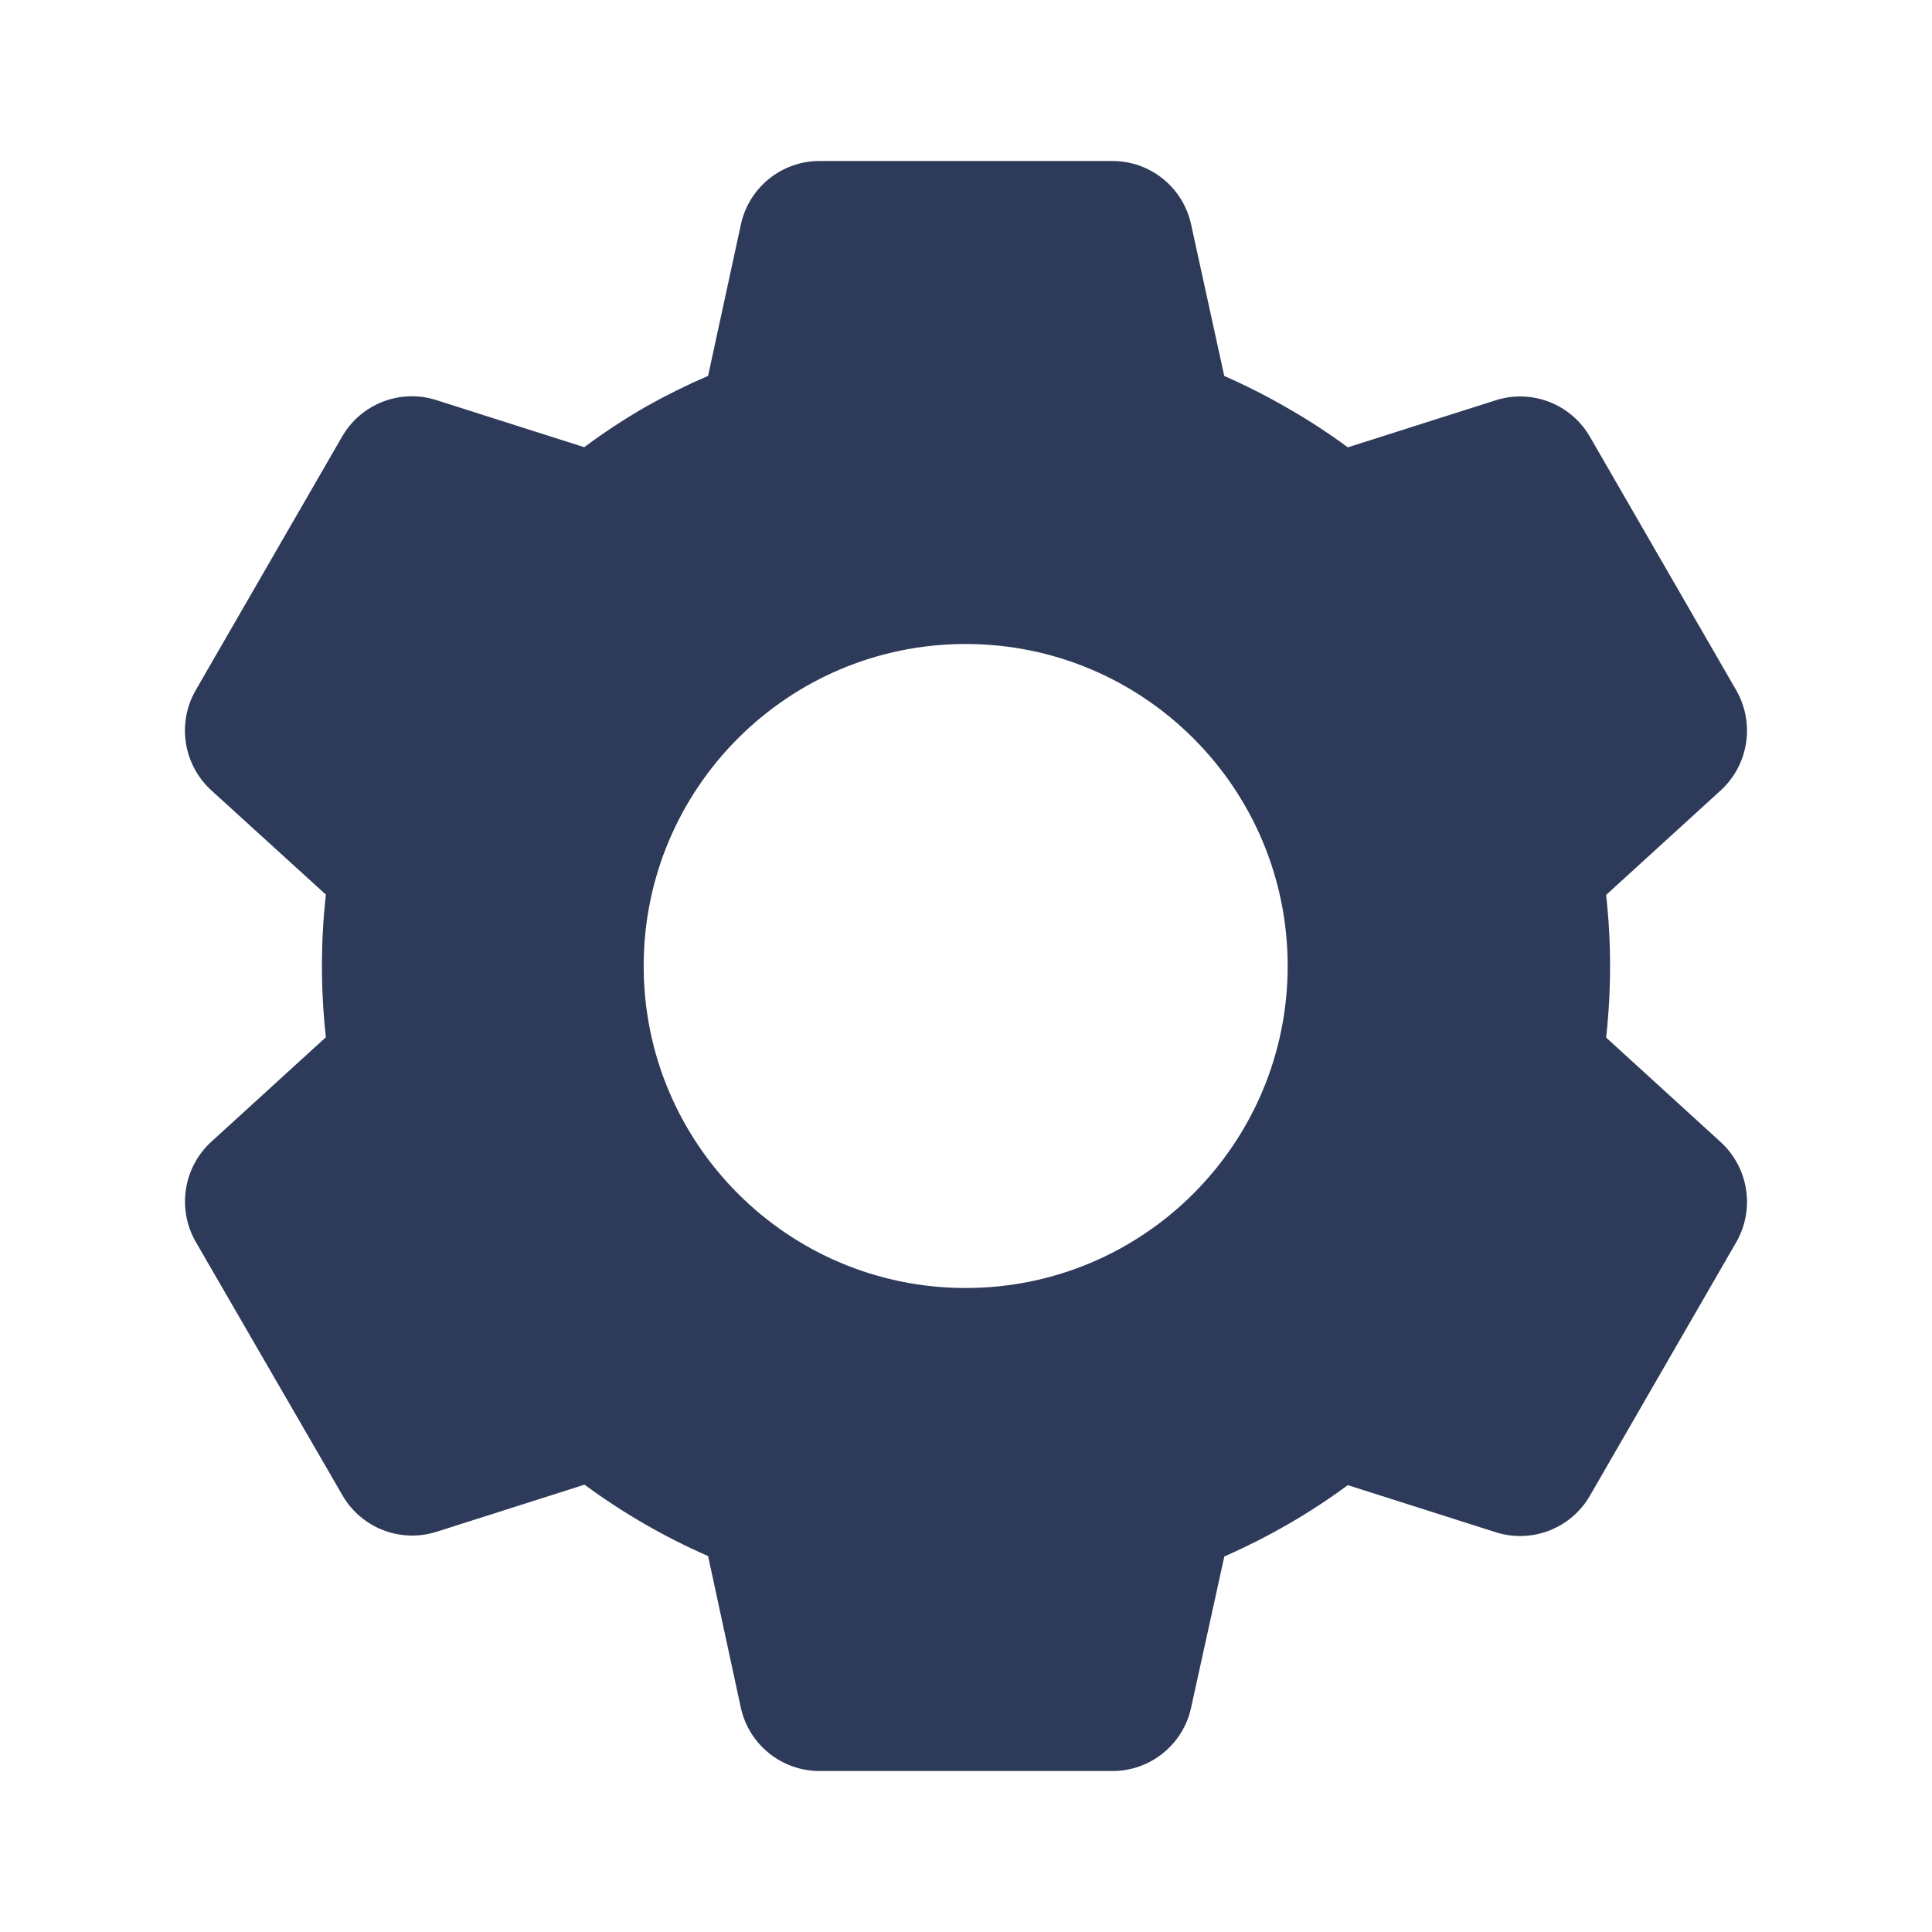
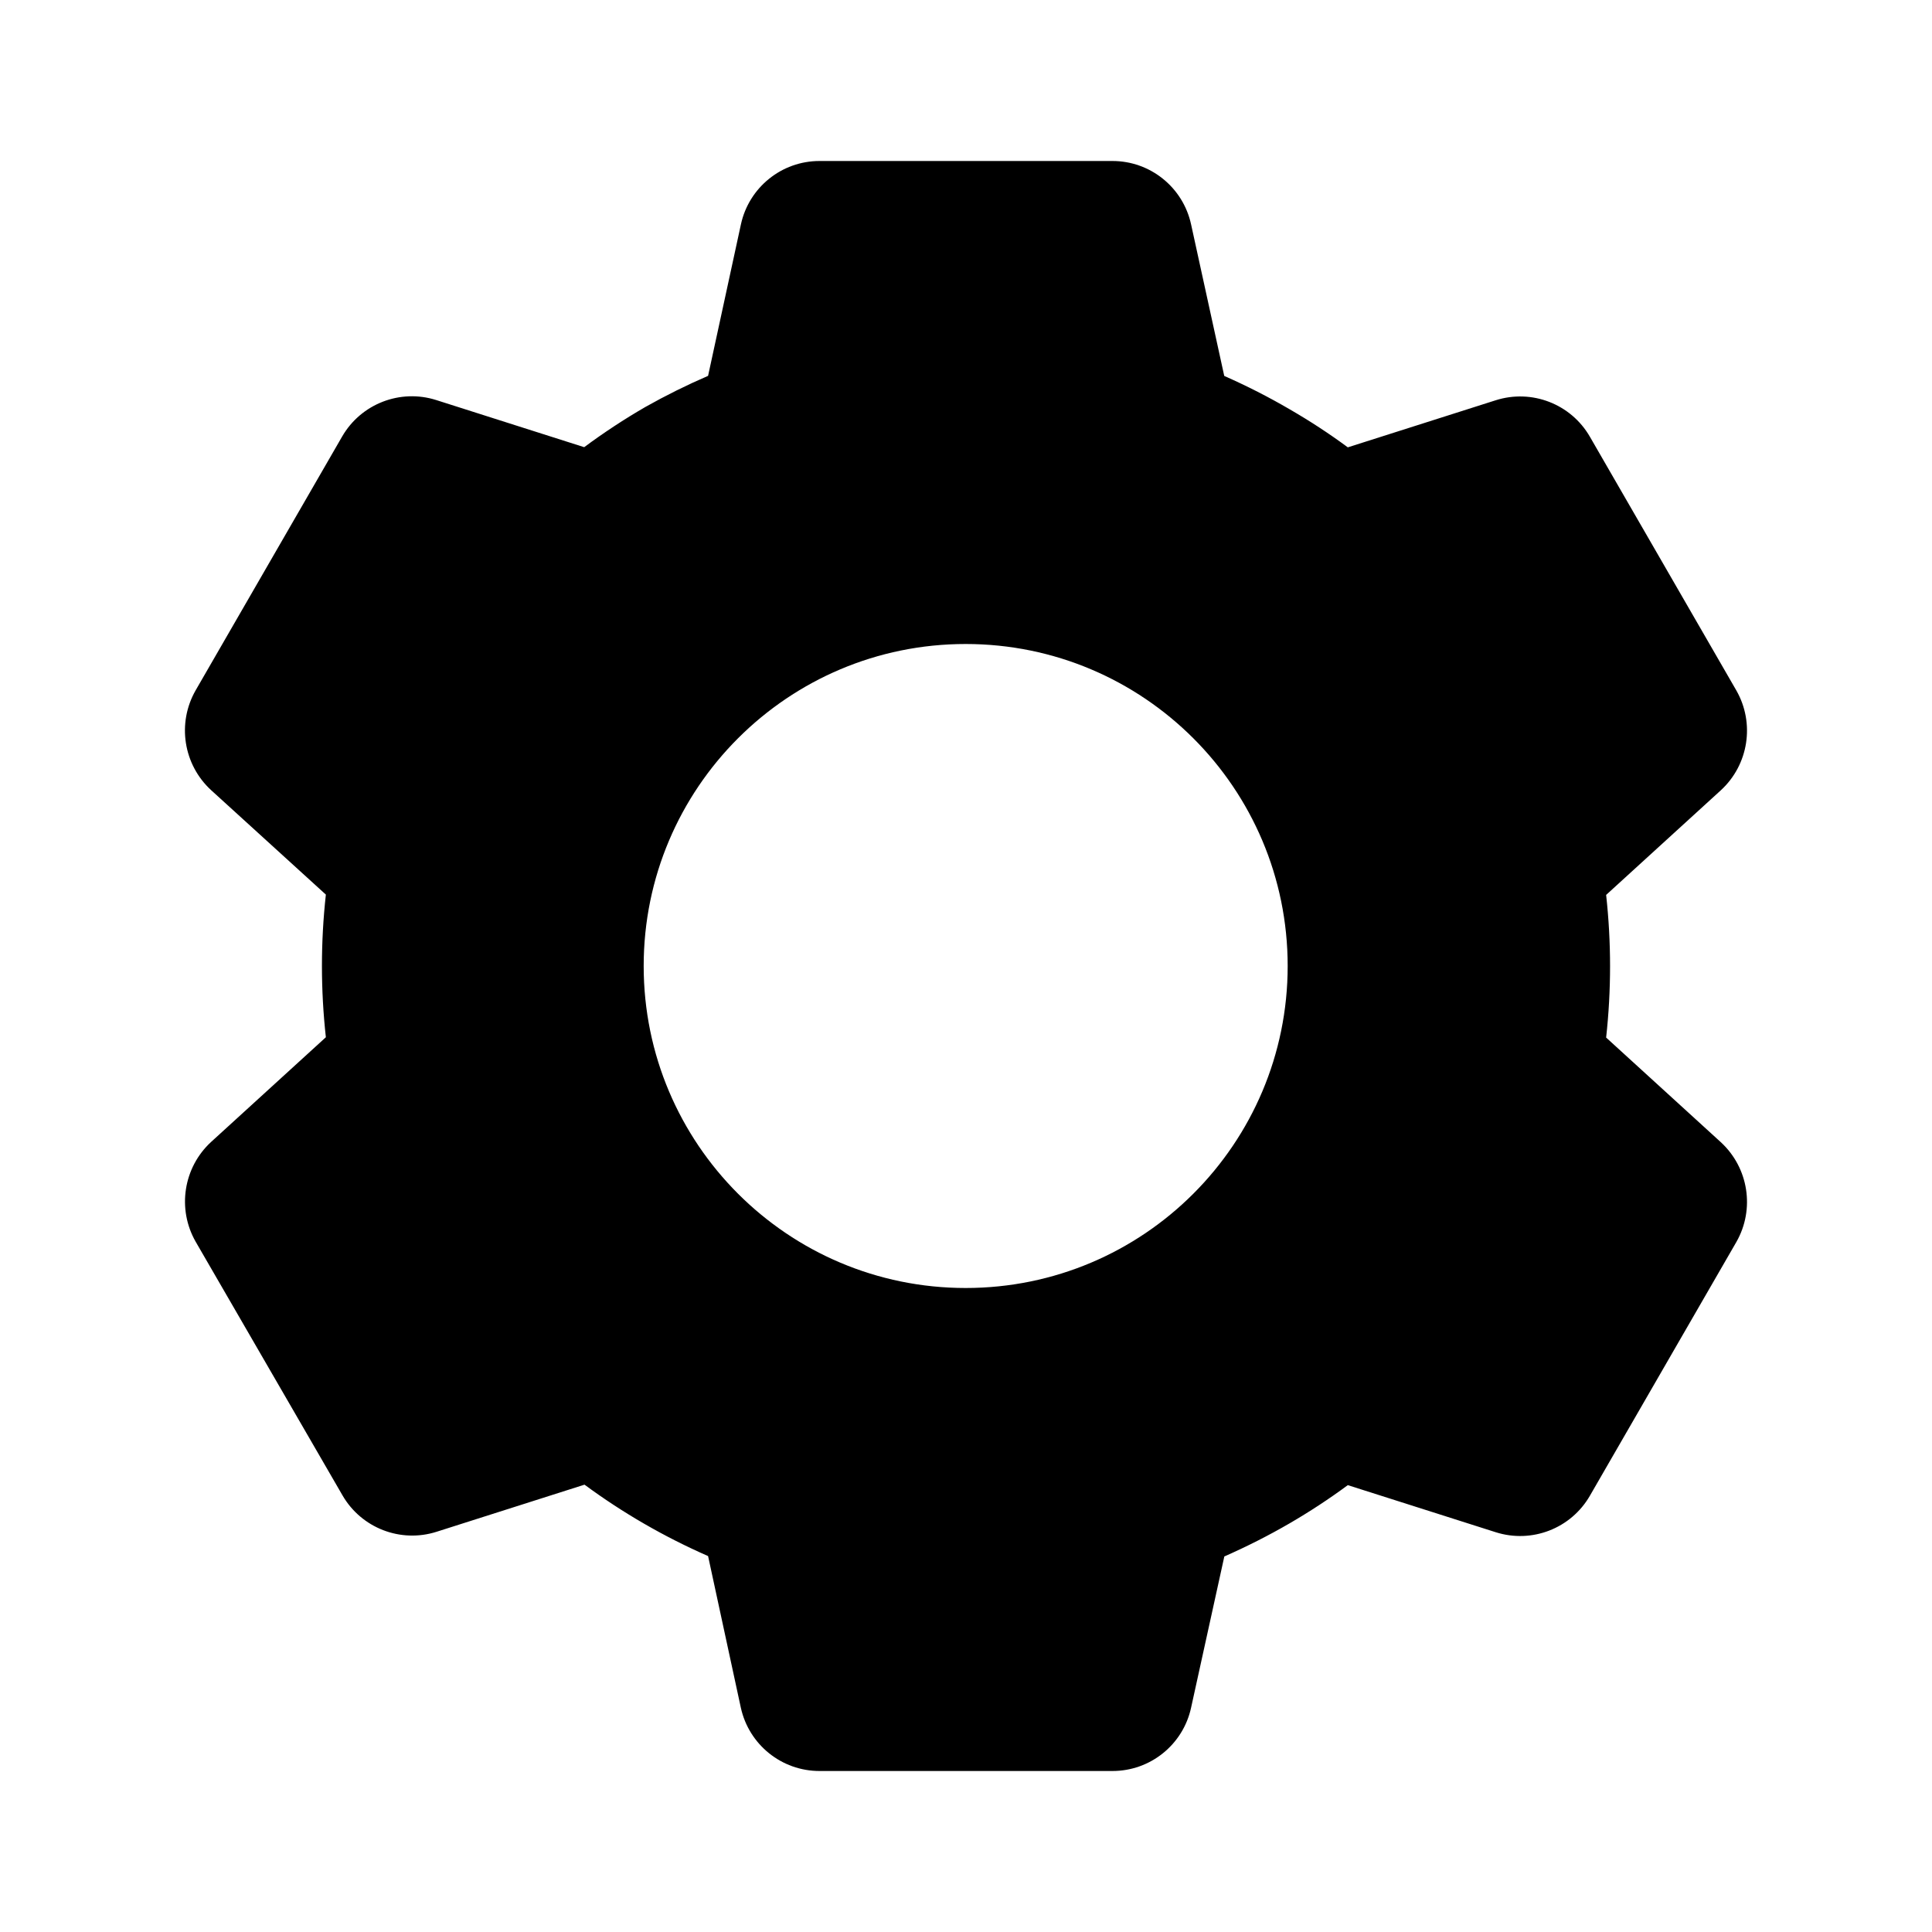
- <svg xmlns="http://www.w3.org/2000/svg" width="24" height="24" viewBox="0 0 24 24" fill="none">
-   <path d="M13.82 22H10.18C9.71 22 9.304 21.673 9.203 21.214L8.796 19.33C8.253 19.092 7.738 18.795 7.261 18.443L5.424 19.028C4.976 19.171 4.489 18.982 4.254 18.575L2.43 15.424C2.198 15.017 2.278 14.502 2.623 14.185L4.048 12.885C3.983 12.296 3.983 11.702 4.048 11.113L2.623 9.816C2.277 9.498 2.197 8.984 2.43 8.576L4.25 5.423C4.485 5.016 4.972 4.827 5.42 4.97L7.257 5.555C7.501 5.374 7.755 5.207 8.018 5.055C8.27 4.913 8.53 4.784 8.796 4.669L9.204 2.787C9.304 2.328 9.71 2 10.18 2H13.82C14.29 2 14.696 2.328 14.796 2.787L15.208 4.67C15.489 4.794 15.762 4.933 16.027 5.088C16.274 5.231 16.513 5.387 16.743 5.557L18.581 4.972C19.029 4.83 19.515 5.018 19.75 5.425L21.57 8.578C21.802 8.985 21.722 9.5 21.377 9.817L19.952 11.117C20.017 11.706 20.017 12.3 19.952 12.889L21.377 14.189C21.722 14.507 21.802 15.021 21.57 15.428L19.75 18.581C19.515 18.988 19.029 19.176 18.581 19.034L16.743 18.449C16.511 18.62 16.269 18.779 16.019 18.924C15.757 19.076 15.486 19.213 15.209 19.335L14.796 21.214C14.696 21.673 14.29 22 13.82 22ZM11.996 8C9.787 8 7.996 9.791 7.996 12C7.996 14.209 9.787 16 11.996 16C14.205 16 15.996 14.209 15.996 12C15.996 9.791 14.205 8 11.996 8Z" fill="#2E3A59" />
+ <svg xmlns="http://www.w3.org/2000/svg" viewBox="0 0 24 24">
+   <path d="M13.82 22H10.18C9.71 22 9.304 21.673 9.203 21.214L8.796 19.33C8.253 19.092 7.738 18.795 7.261 18.443L5.424 19.028C4.976 19.171 4.489 18.982 4.254 18.575L2.43 15.424C2.198 15.017 2.278 14.502 2.623 14.185L4.048 12.885C3.983 12.296 3.983 11.702 4.048 11.113L2.623 9.816C2.277 9.498 2.197 8.984 2.43 8.576L4.25 5.423C4.485 5.016 4.972 4.827 5.42 4.97L7.257 5.555C7.501 5.374 7.755 5.207 8.018 5.055C8.27 4.913 8.53 4.784 8.796 4.669L9.204 2.787C9.304 2.328 9.71 2 10.18 2H13.82C14.29 2 14.696 2.328 14.796 2.787L15.208 4.67C15.489 4.794 15.762 4.933 16.027 5.088C16.274 5.231 16.513 5.387 16.743 5.557L18.581 4.972C19.029 4.83 19.515 5.018 19.75 5.425L21.57 8.578C21.802 8.985 21.722 9.5 21.377 9.817L19.952 11.117C20.017 11.706 20.017 12.3 19.952 12.889L21.377 14.189C21.722 14.507 21.802 15.021 21.57 15.428L19.75 18.581C19.515 18.988 19.029 19.176 18.581 19.034L16.743 18.449C16.511 18.62 16.269 18.779 16.019 18.924C15.757 19.076 15.486 19.213 15.209 19.335L14.796 21.214C14.696 21.673 14.29 22 13.82 22ZM11.996 8C9.787 8 7.996 9.791 7.996 12C7.996 14.209 9.787 16 11.996 16C14.205 16 15.996 14.209 15.996 12C15.996 9.791 14.205 8 11.996 8Z" />
</svg>
